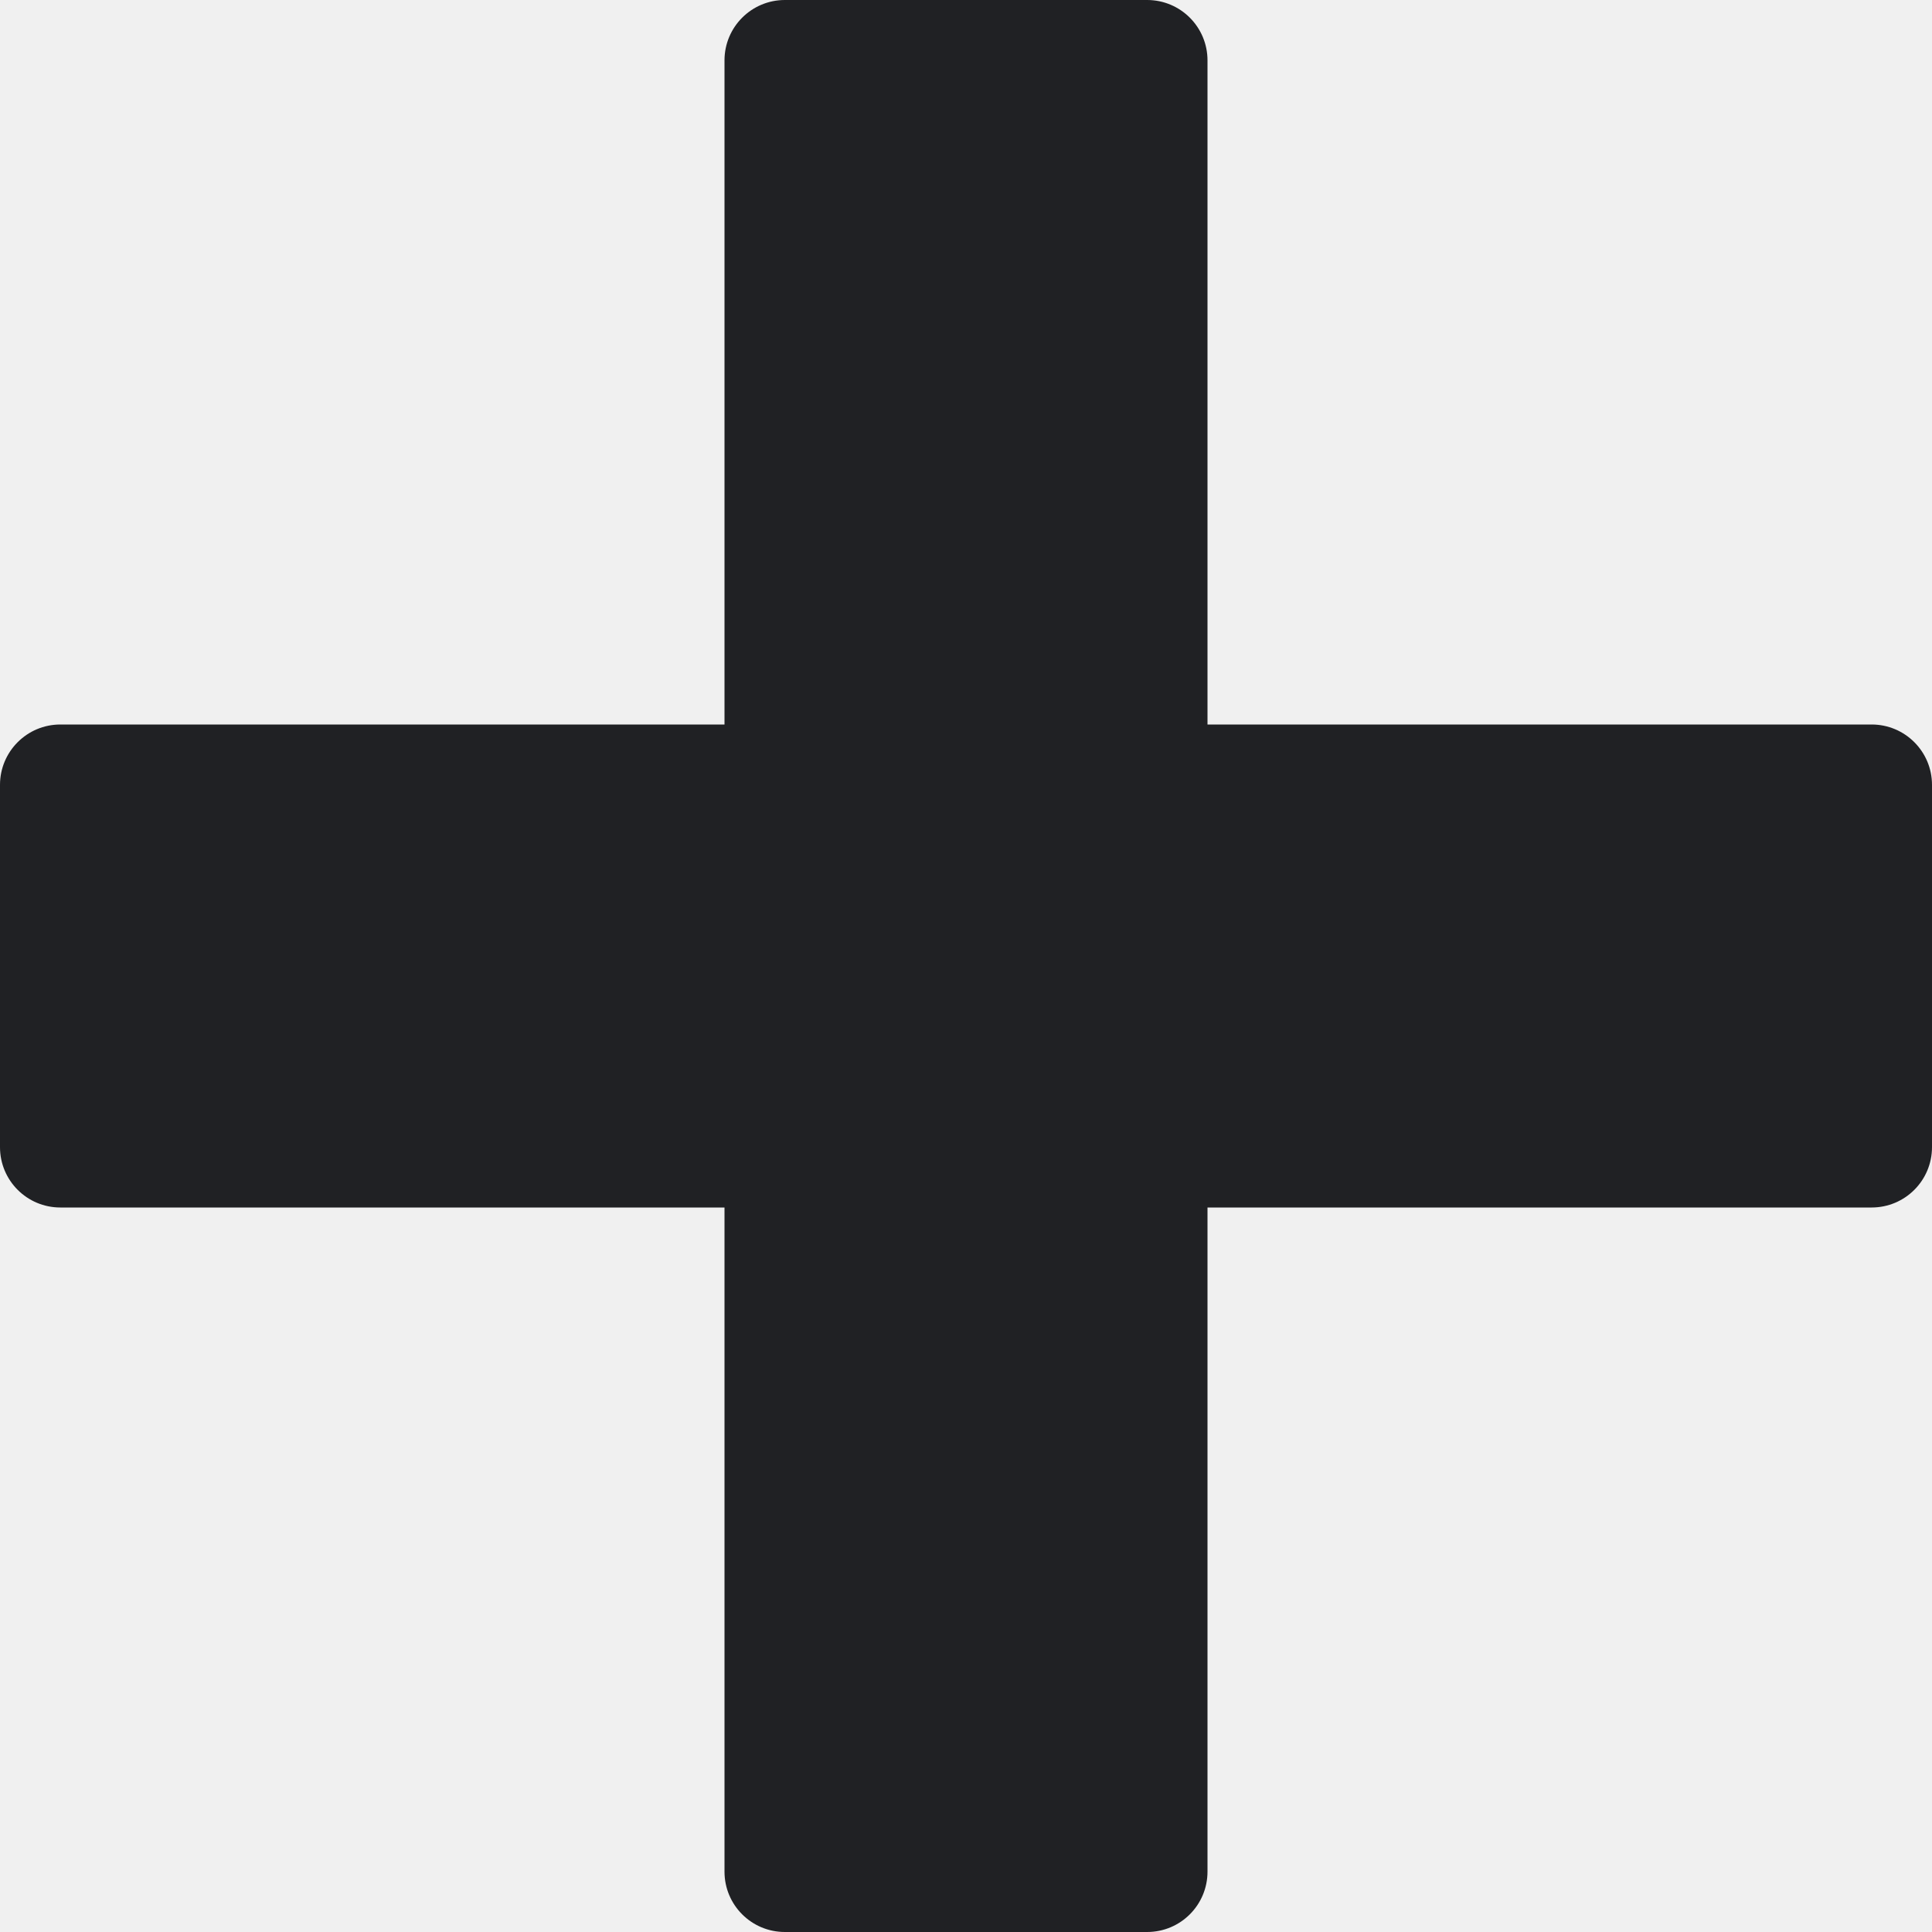
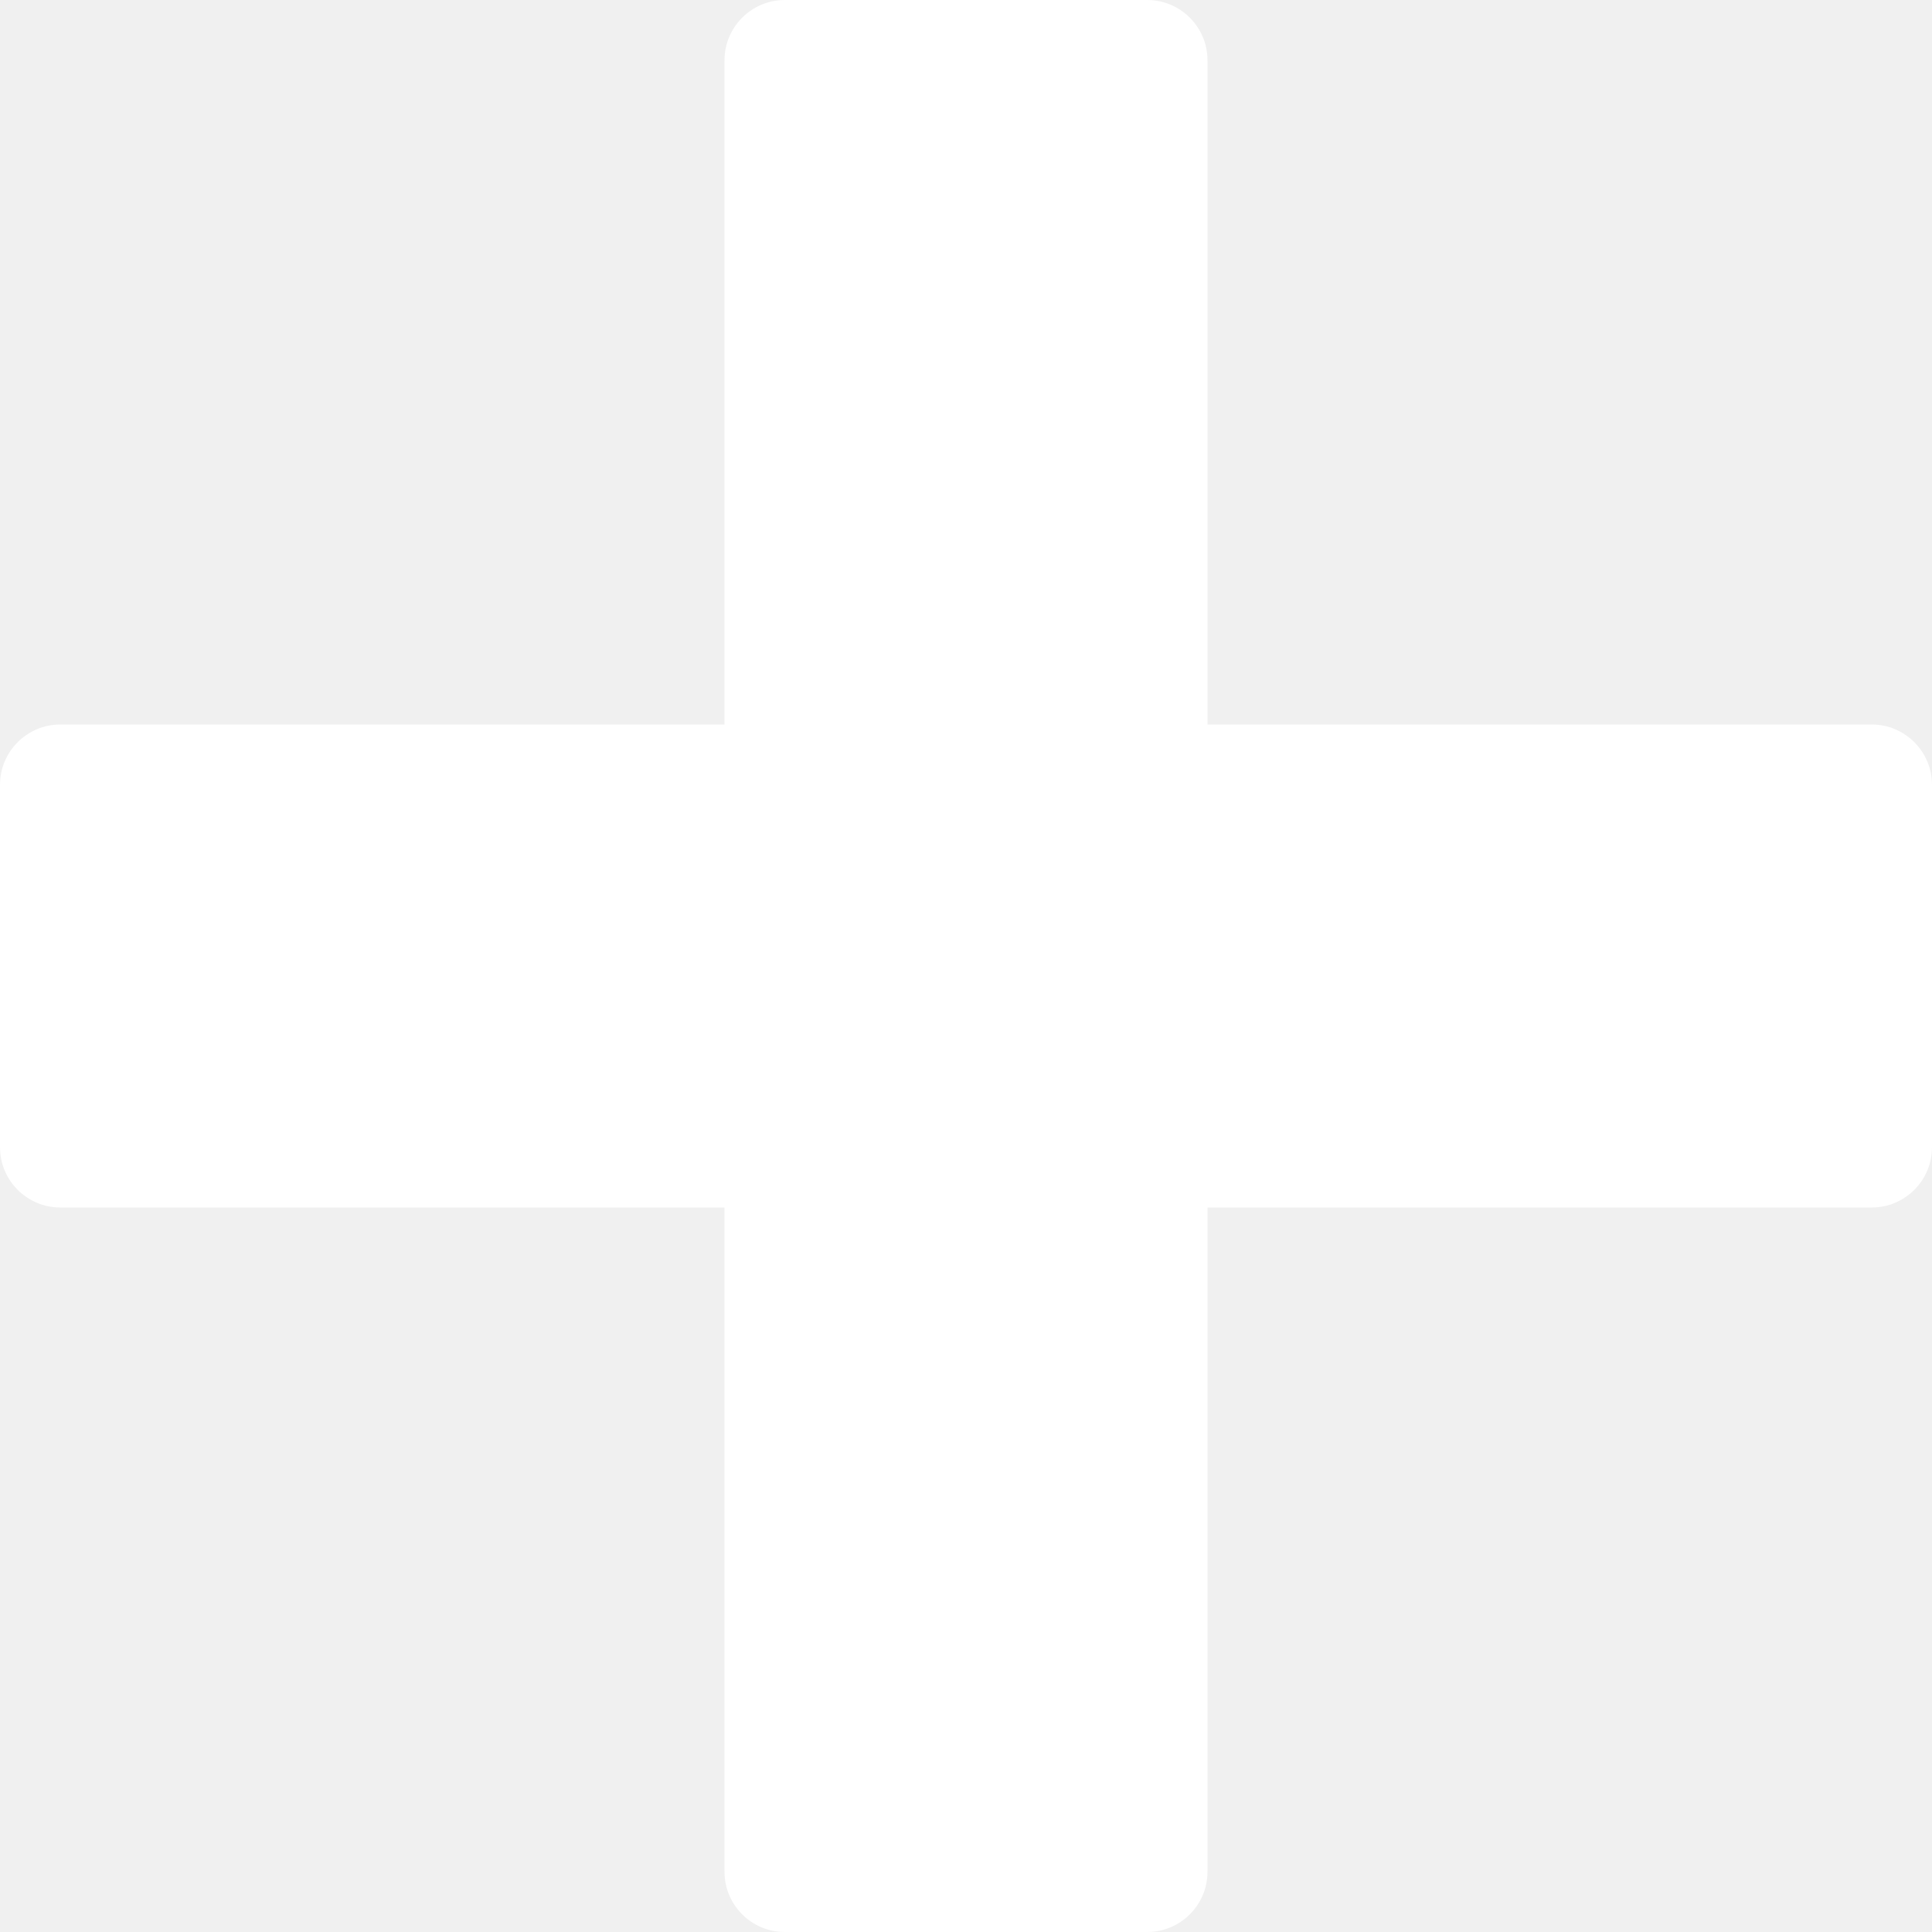
<svg xmlns="http://www.w3.org/2000/svg" version="1.1" width="32" height="32" viewBox="0 0 32 32">
-   <path fill="#202124" d="M31 12h-11v-11c0-0.552-0.447-1-1-1h-6c-0.553 0-1 0.448-1 1v11h-11c-0.553 0-1 0.448-1 1v6c0 0.553 0.447 1 1 1h11v11c0 0.553 0.447 1 1 1h6c0.553 0 1-0.447 1-1v-11h11c0.553 0 1-0.447 1-1v-6c0-0.552-0.447-1-1-1z" />
+   <path fill="#ffffff" d="M31 12h-11v-11c0-0.552-0.447-1-1-1h-6c-0.553 0-1 0.448-1 1v11h-11c-0.553 0-1 0.448-1 1v6c0 0.553 0.447 1 1 1h11v11c0 0.553 0.447 1 1 1h6c0.553 0 1-0.447 1-1v-11h11c0.553 0 1-0.447 1-1v-6c0-0.552-0.447-1-1-1z" />
</svg>
